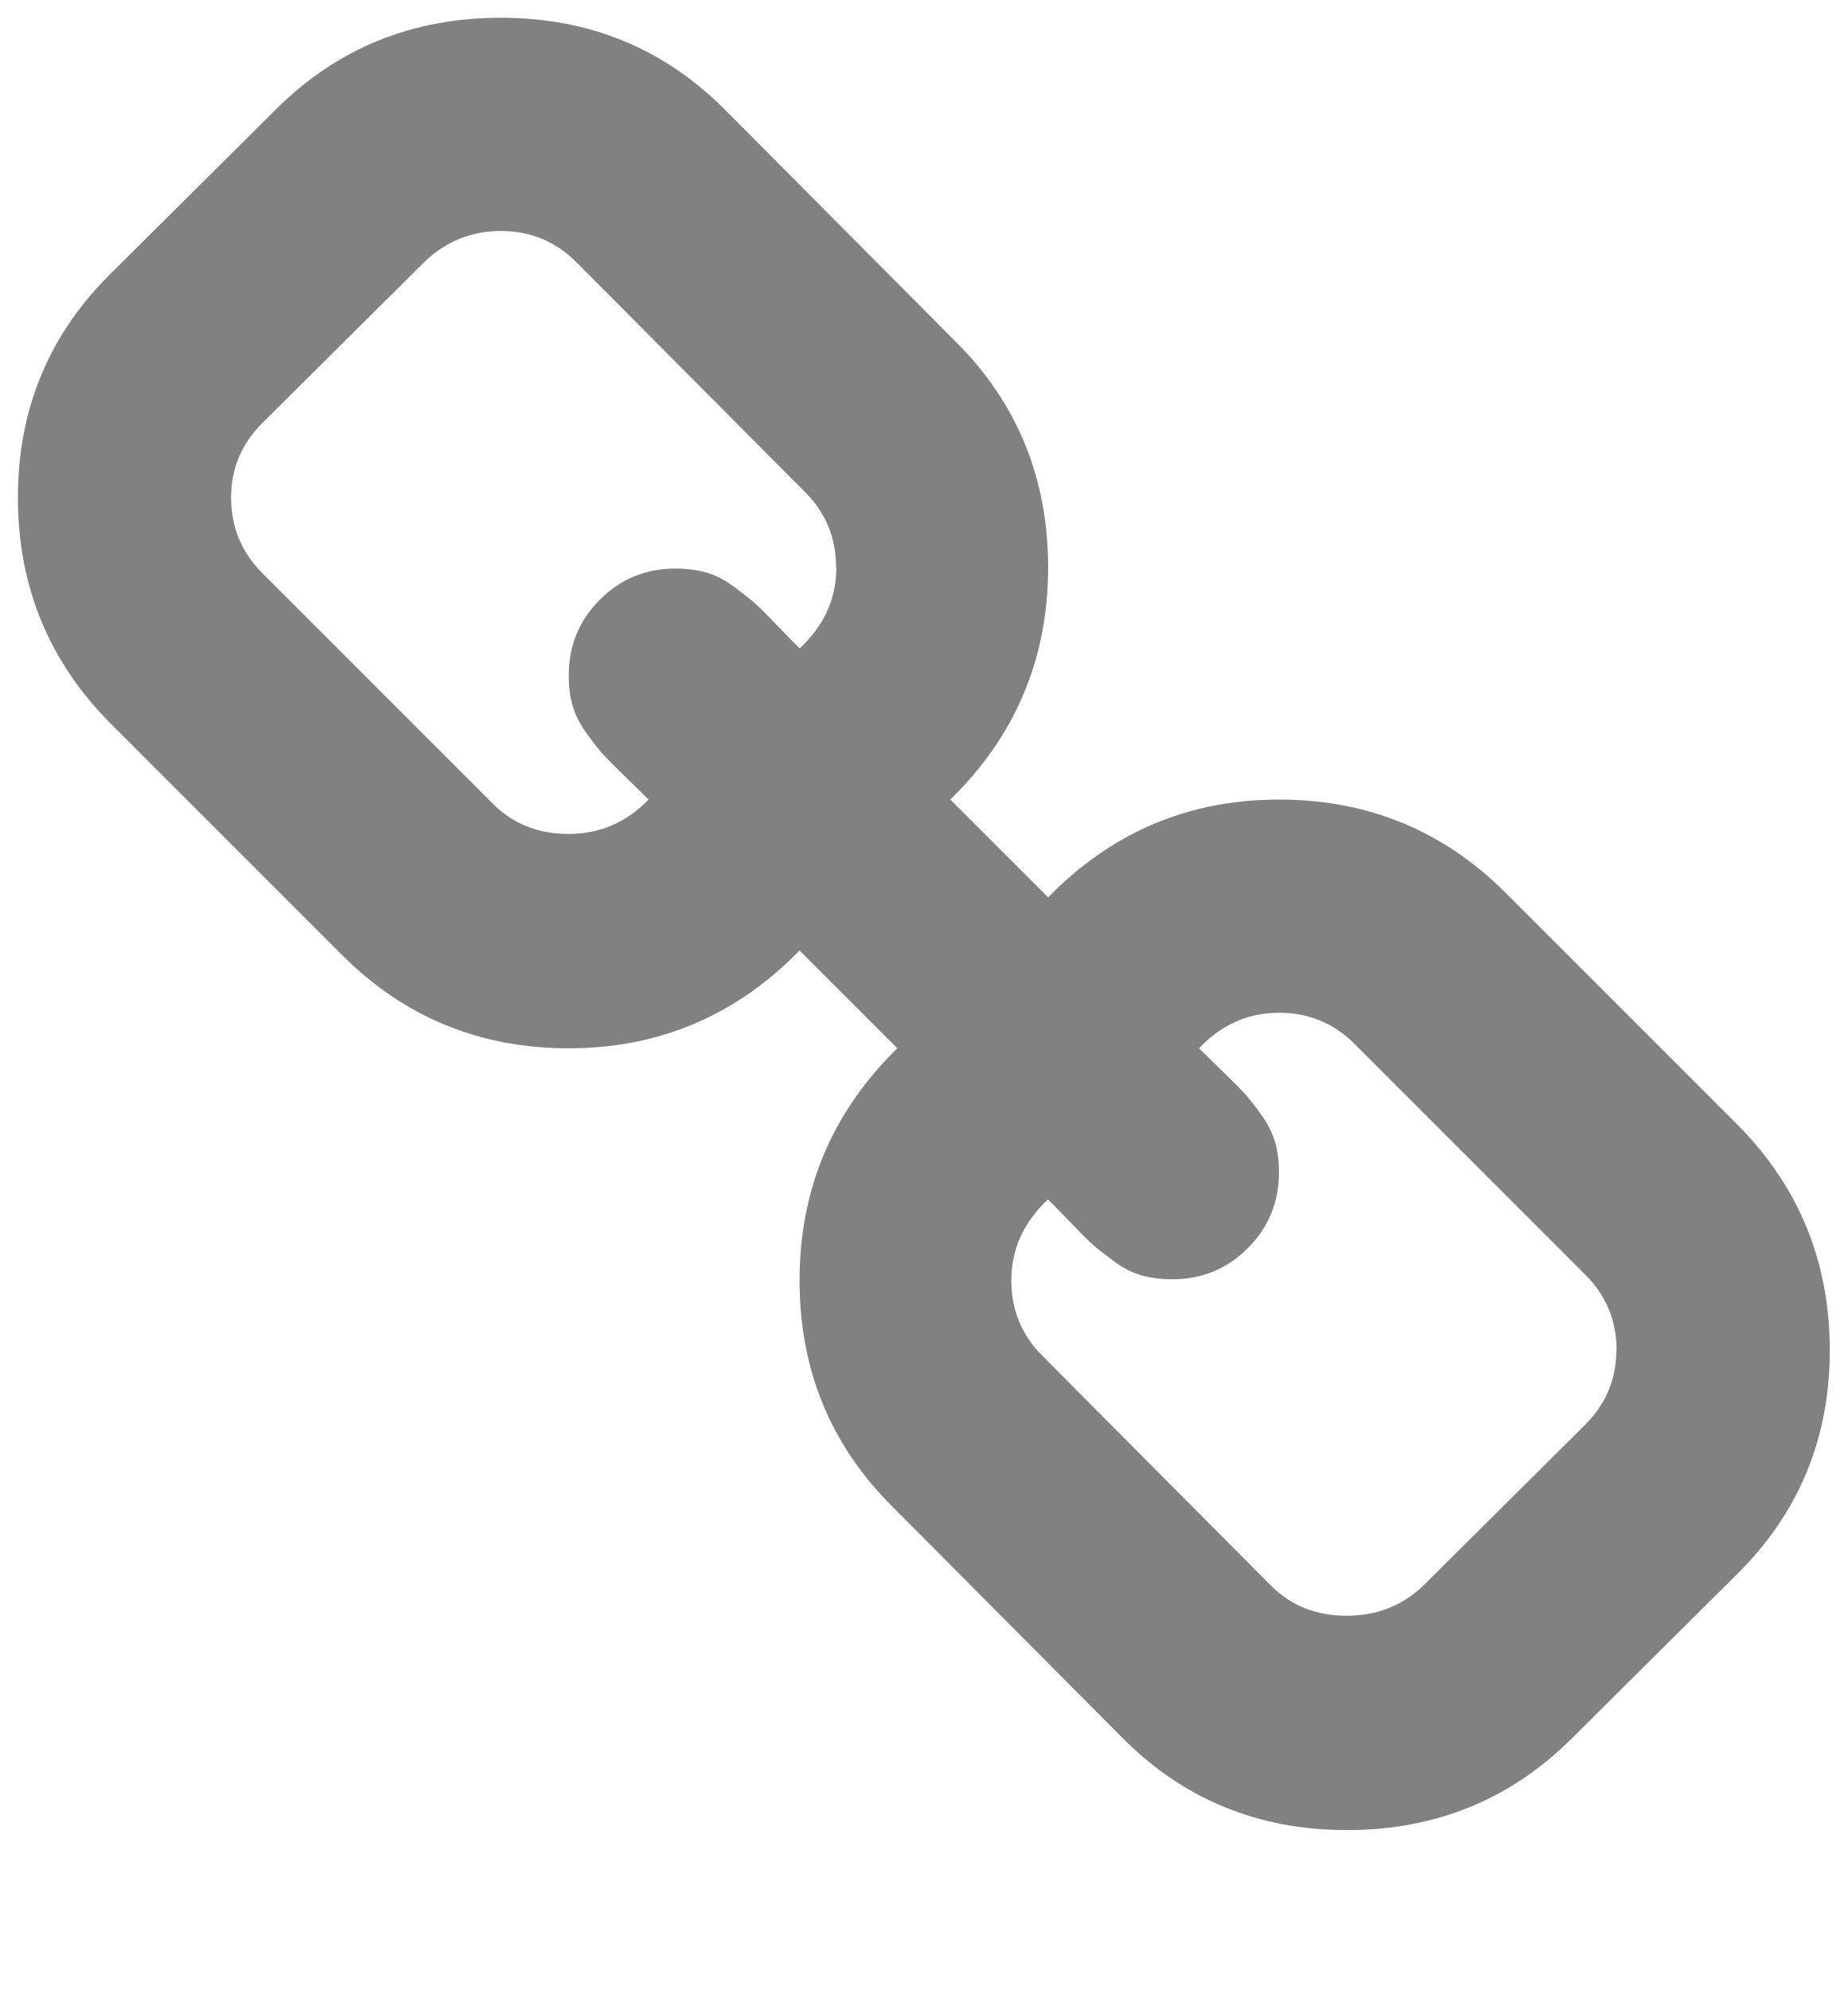
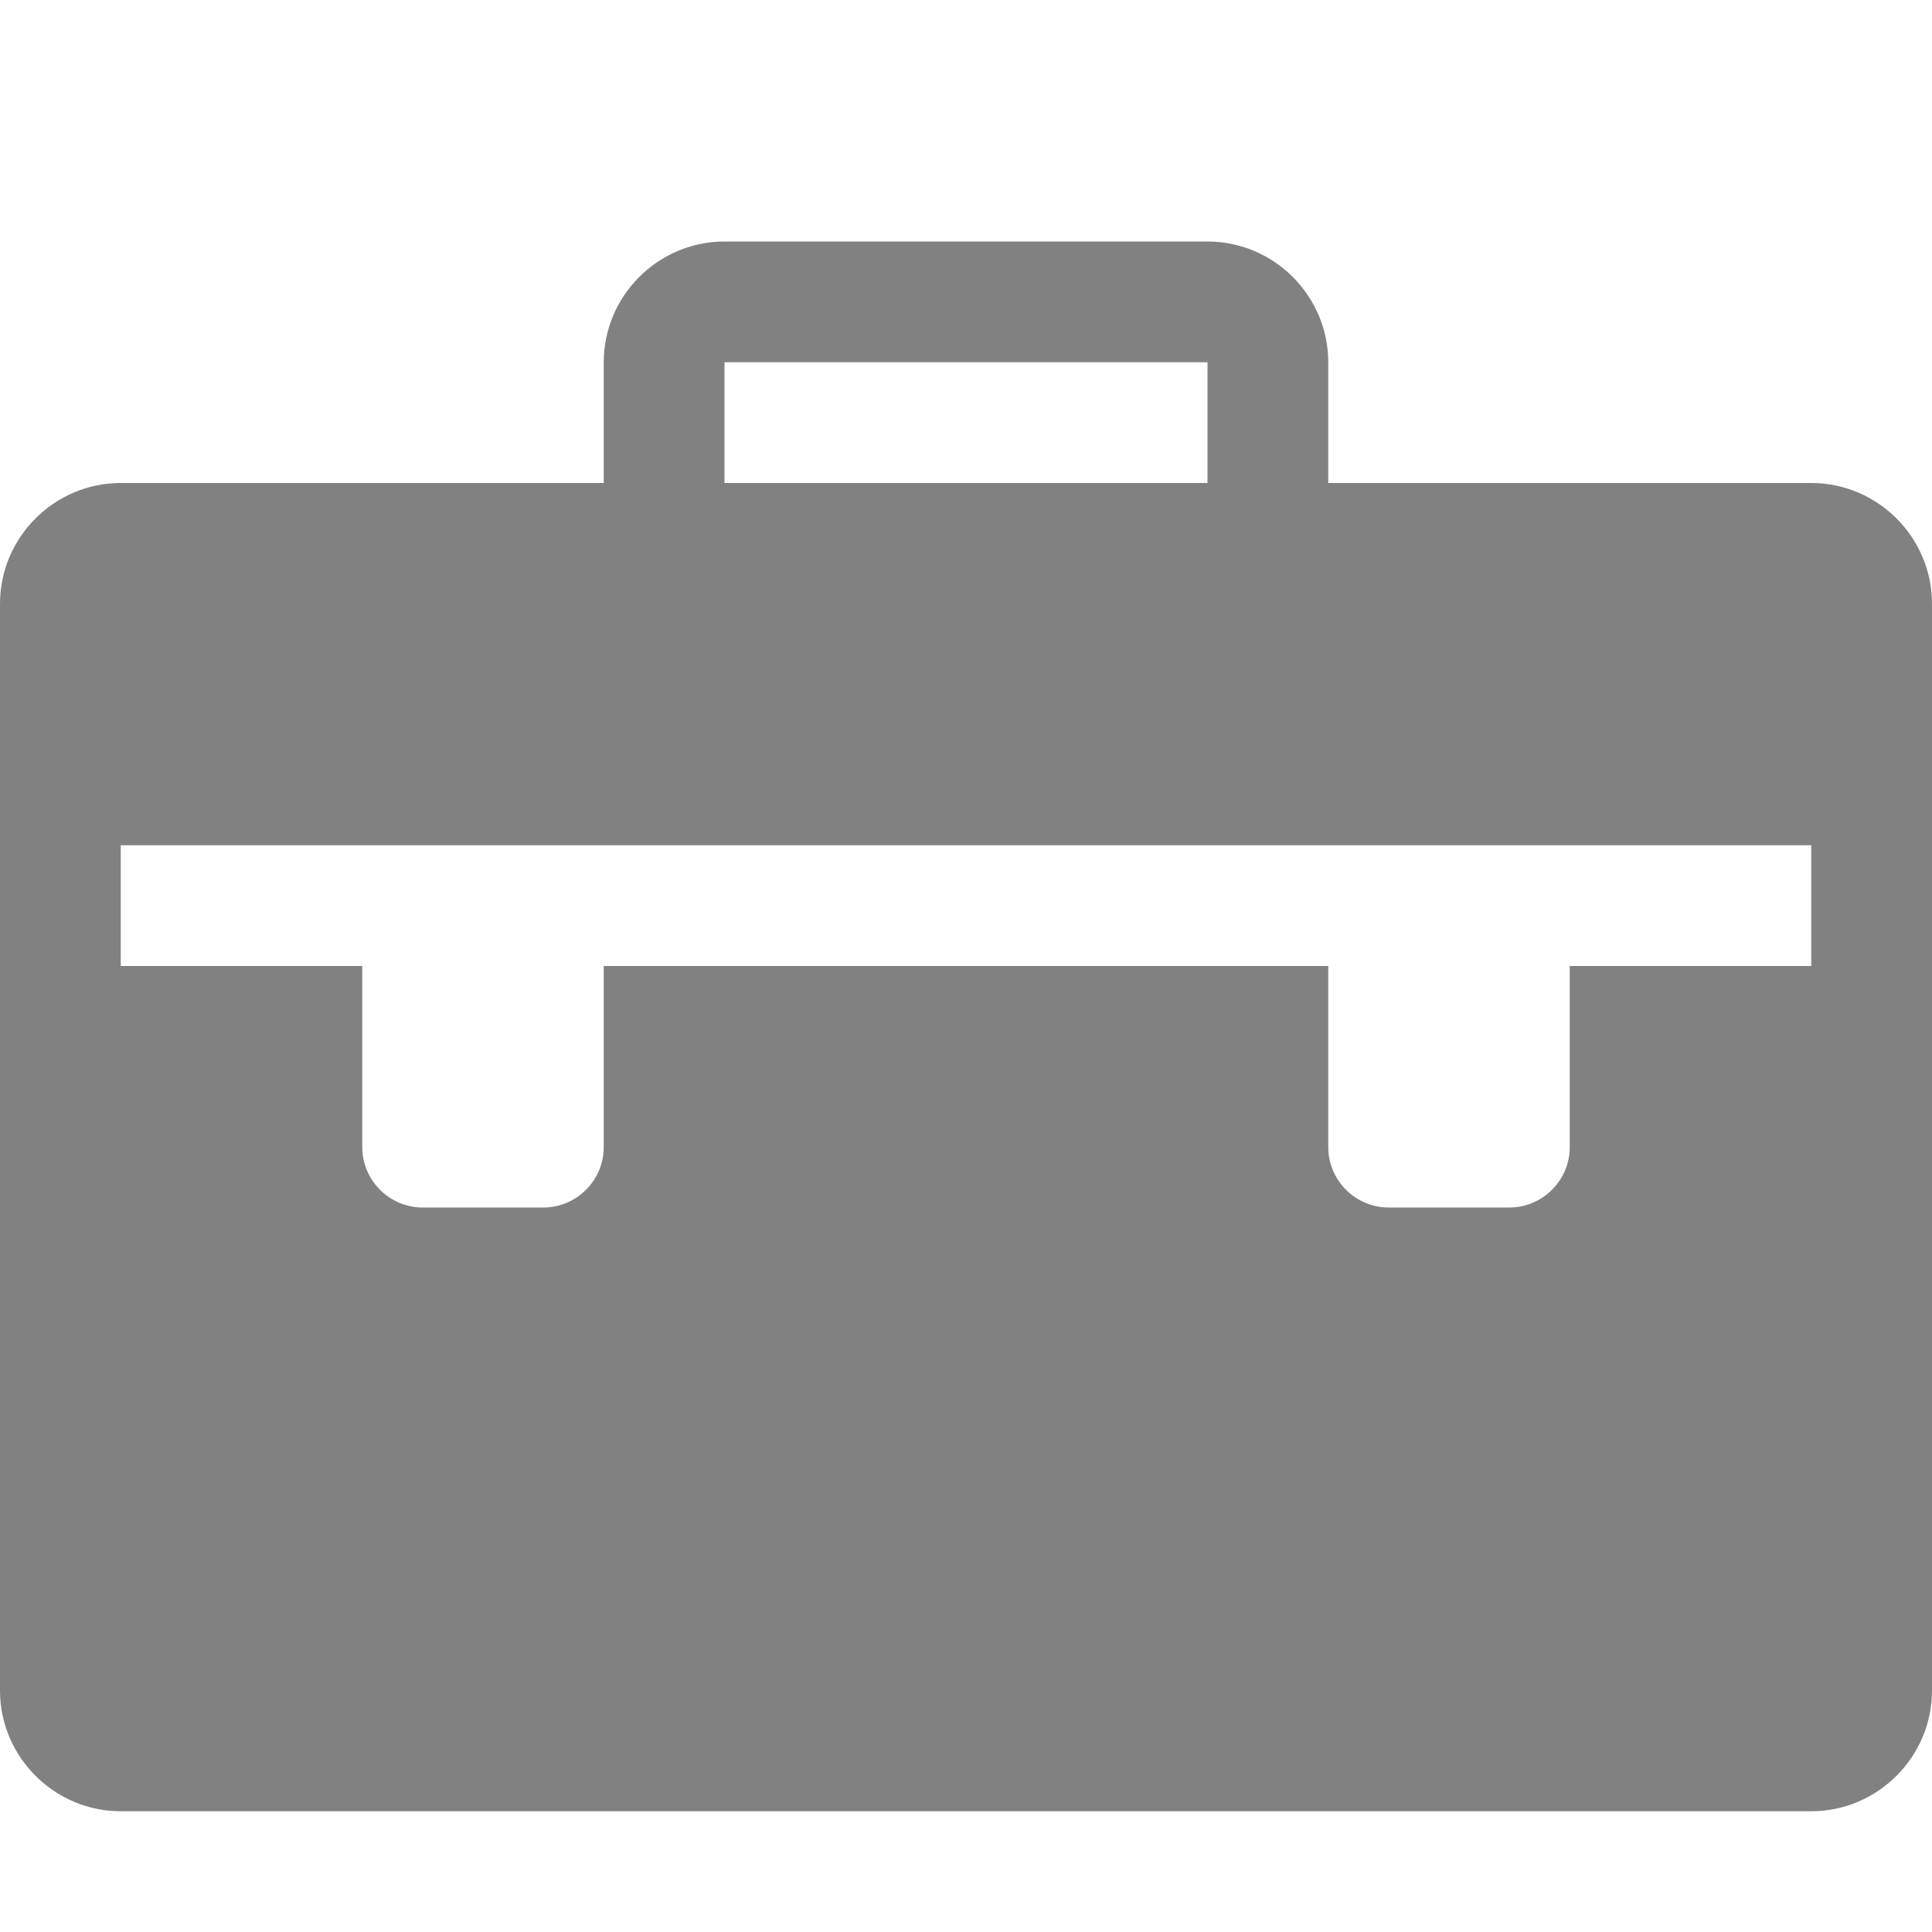
- <svg xmlns="http://www.w3.org/2000/svg" version="1.1" width="13" height="14" viewBox="0 0 13 14">
-   <path fill="#818181" d="M11.375 9.5q0-0.312-0.219-0.531l-1.625-1.625q-0.219-0.219-0.531-0.219-0.328 0-0.563 0.25 0.023 0.023 0.148 0.145t0.168 0.168 0.117 0.148 0.102 0.199 0.027 0.215q0 0.312-0.219 0.531t-0.531 0.219q-0.117 0-0.215-0.027t-0.199-0.102-0.148-0.117-0.168-0.168-0.145-0.148q-0.258 0.242-0.258 0.57 0 0.312 0.219 0.531l1.609 1.617q0.211 0.211 0.531 0.211 0.312 0 0.531-0.203l1.148-1.141q0.219-0.219 0.219-0.523zM5.883 3.992q0-0.312-0.219-0.531l-1.609-1.617q-0.219-0.219-0.531-0.219-0.305 0-0.531 0.211l-1.148 1.141q-0.219 0.219-0.219 0.523 0 0.312 0.219 0.531l1.625 1.625q0.211 0.211 0.531 0.211 0.328 0 0.563-0.242-0.023-0.023-0.148-0.145t-0.168-0.168-0.117-0.148-0.102-0.199-0.027-0.215q0-0.312 0.219-0.531t0.531-0.219q0.117 0 0.215 0.027t0.199 0.102 0.148 0.117 0.168 0.168 0.145 0.148q0.258-0.242 0.258-0.57zM12.875 9.5q0 0.937-0.664 1.586l-1.148 1.141q-0.648 0.648-1.586 0.648-0.945 0-1.594-0.664l-1.609-1.617q-0.648-0.648-0.648-1.586 0-0.961 0.688-1.633l-0.688-0.688q-0.672 0.688-1.625 0.688-0.937 0-1.594-0.656l-1.625-1.625q-0.656-0.656-0.656-1.594t0.664-1.586l1.148-1.141q0.648-0.648 1.586-0.648 0.945 0 1.594 0.664l1.609 1.617q0.648 0.648 0.648 1.586 0 0.961-0.688 1.633l0.688 0.688q0.672-0.688 1.625-0.688 0.937 0 1.594 0.656l1.625 1.625q0.656 0.656 0.656 1.594z" />
+ <svg xmlns="http://www.w3.org/2000/svg" version="1.1" width="16" height="16" viewBox="0 0 16 16">
+   <path fill="#818181" d="M15 4h-4v-1c0-0.55-0.45-1-1-1h-4c-0.55 0-1 0.45-1 1v1h-4c-0.55 0-1 0.45-1 1v9c0 0.55 0.45 1 1 1h14c0.55 0 1-0.45 1-1v-9c0-0.55-0.45-1-1-1zM6 3.002c0.001-0.001 0.001-0.001 0.002-0.002h3.996c0.001 0.001 0.001 0.001 0.002 0.002v0.998h-4v-0.998zM15 8h-2v1.5c0 0.275-0.225 0.5-0.5 0.5h-1c-0.275 0-0.5-0.225-0.5-0.5v-1.5h-6v1.5c0 0.275-0.225 0.5-0.5 0.5h-1c-0.275 0-0.5-0.225-0.5-0.5v-1.5h-2v-1h14v1z" />
</svg>
